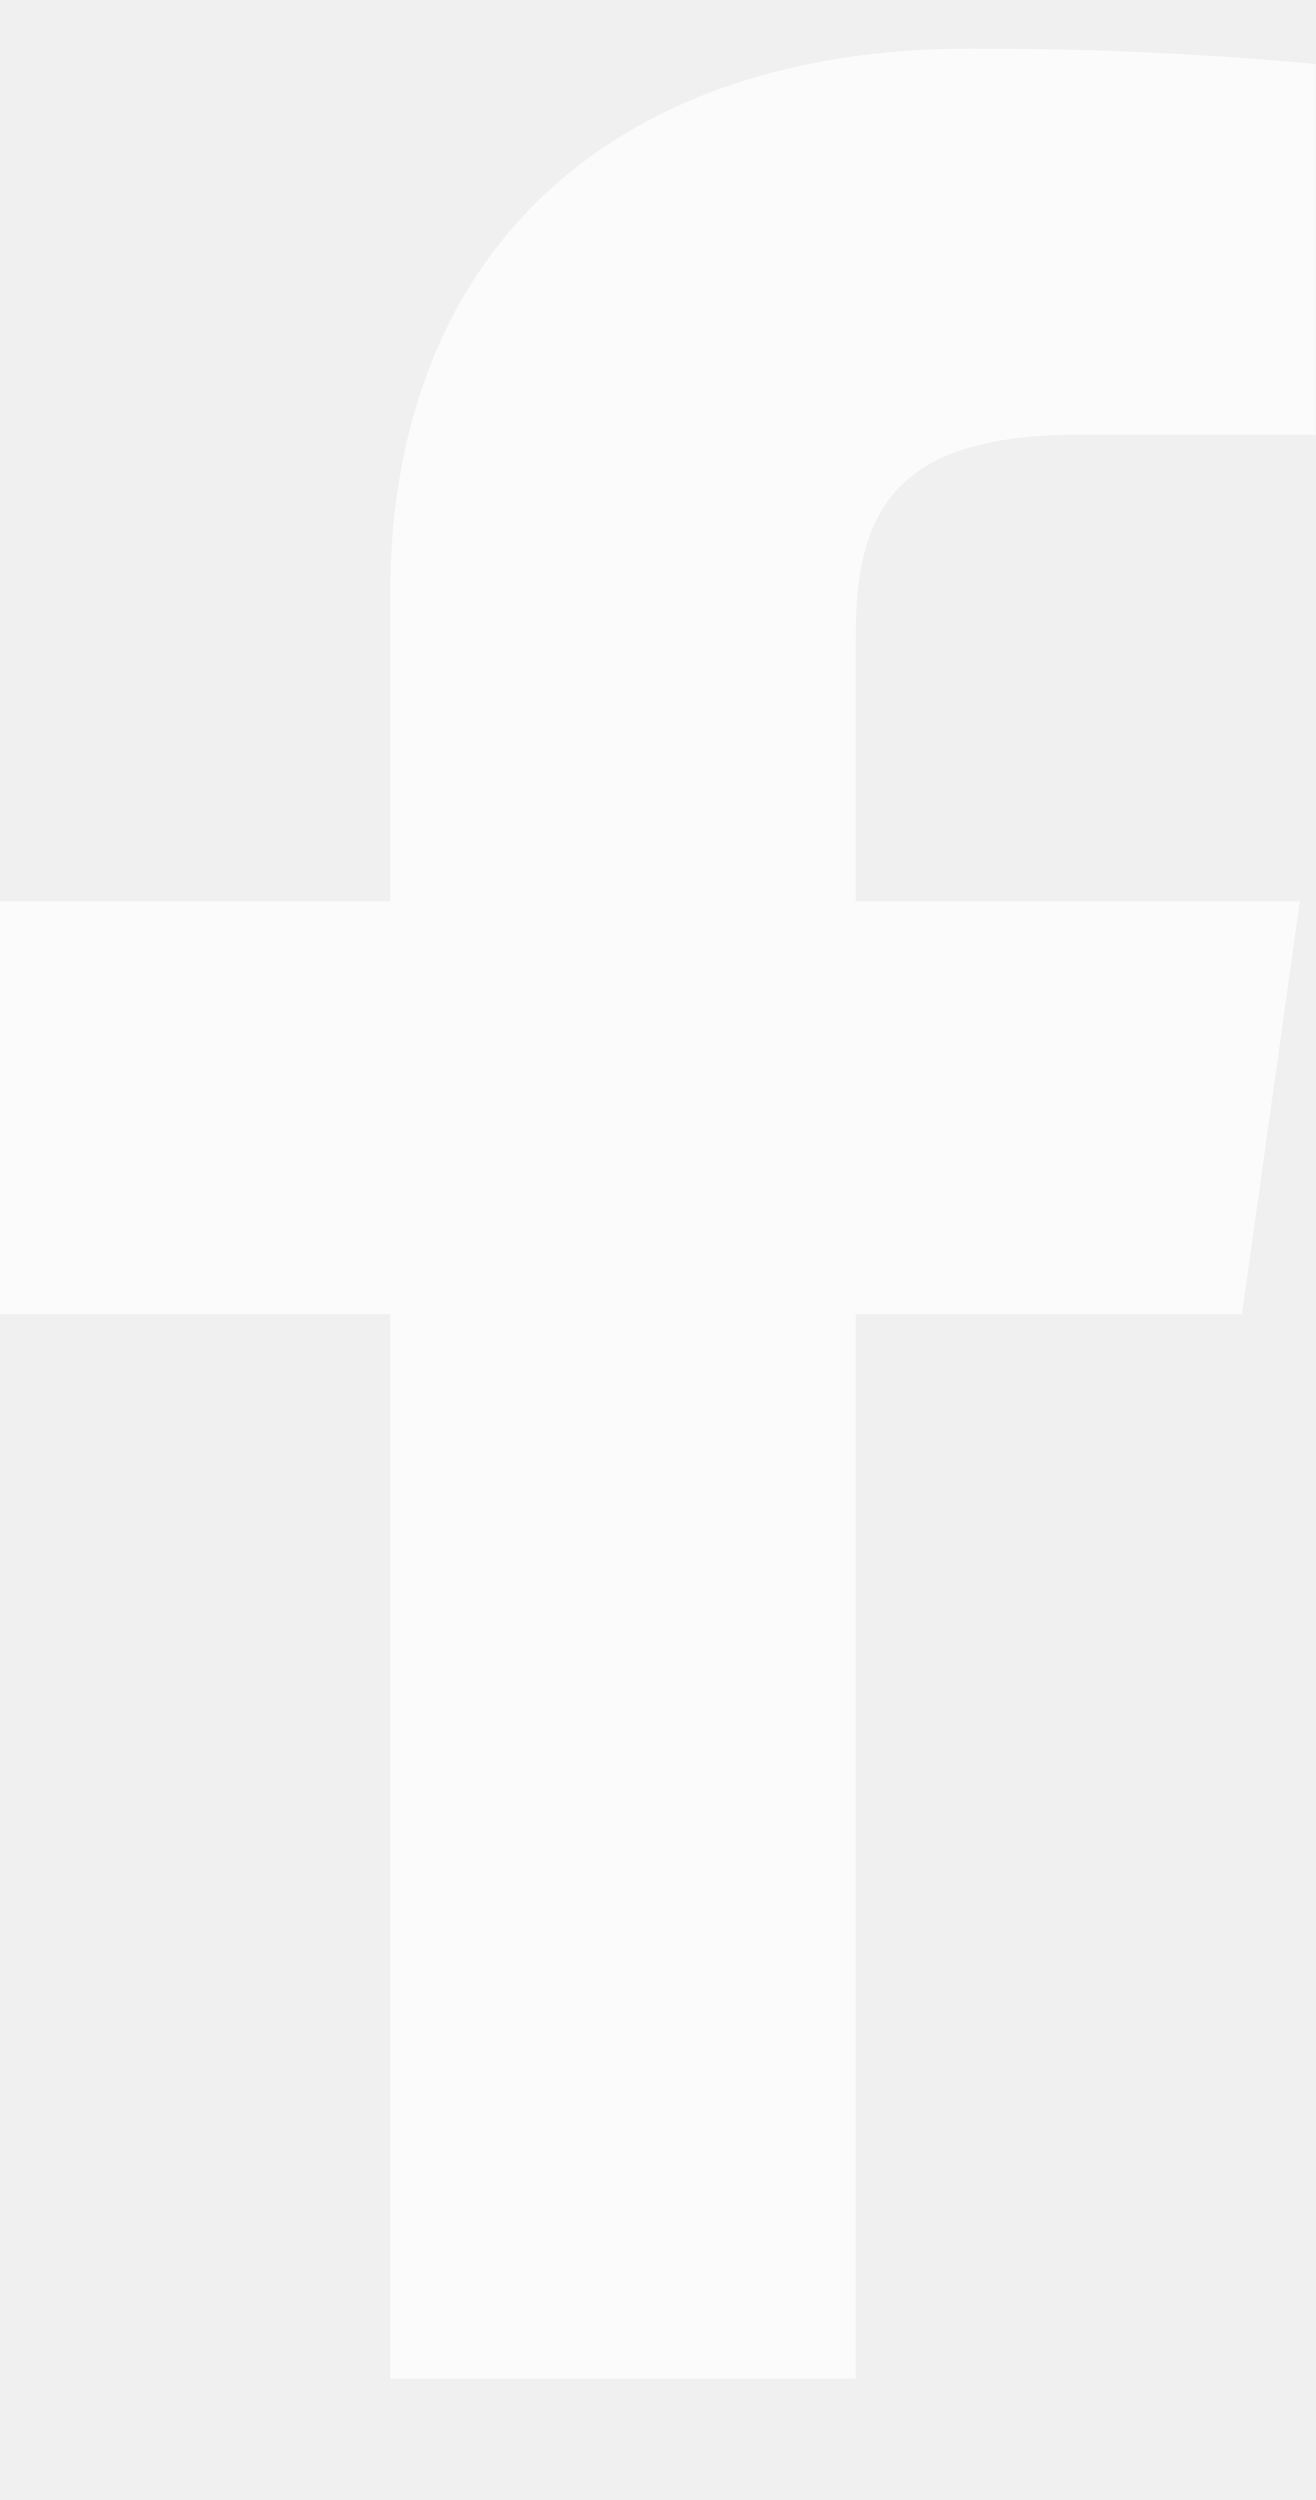
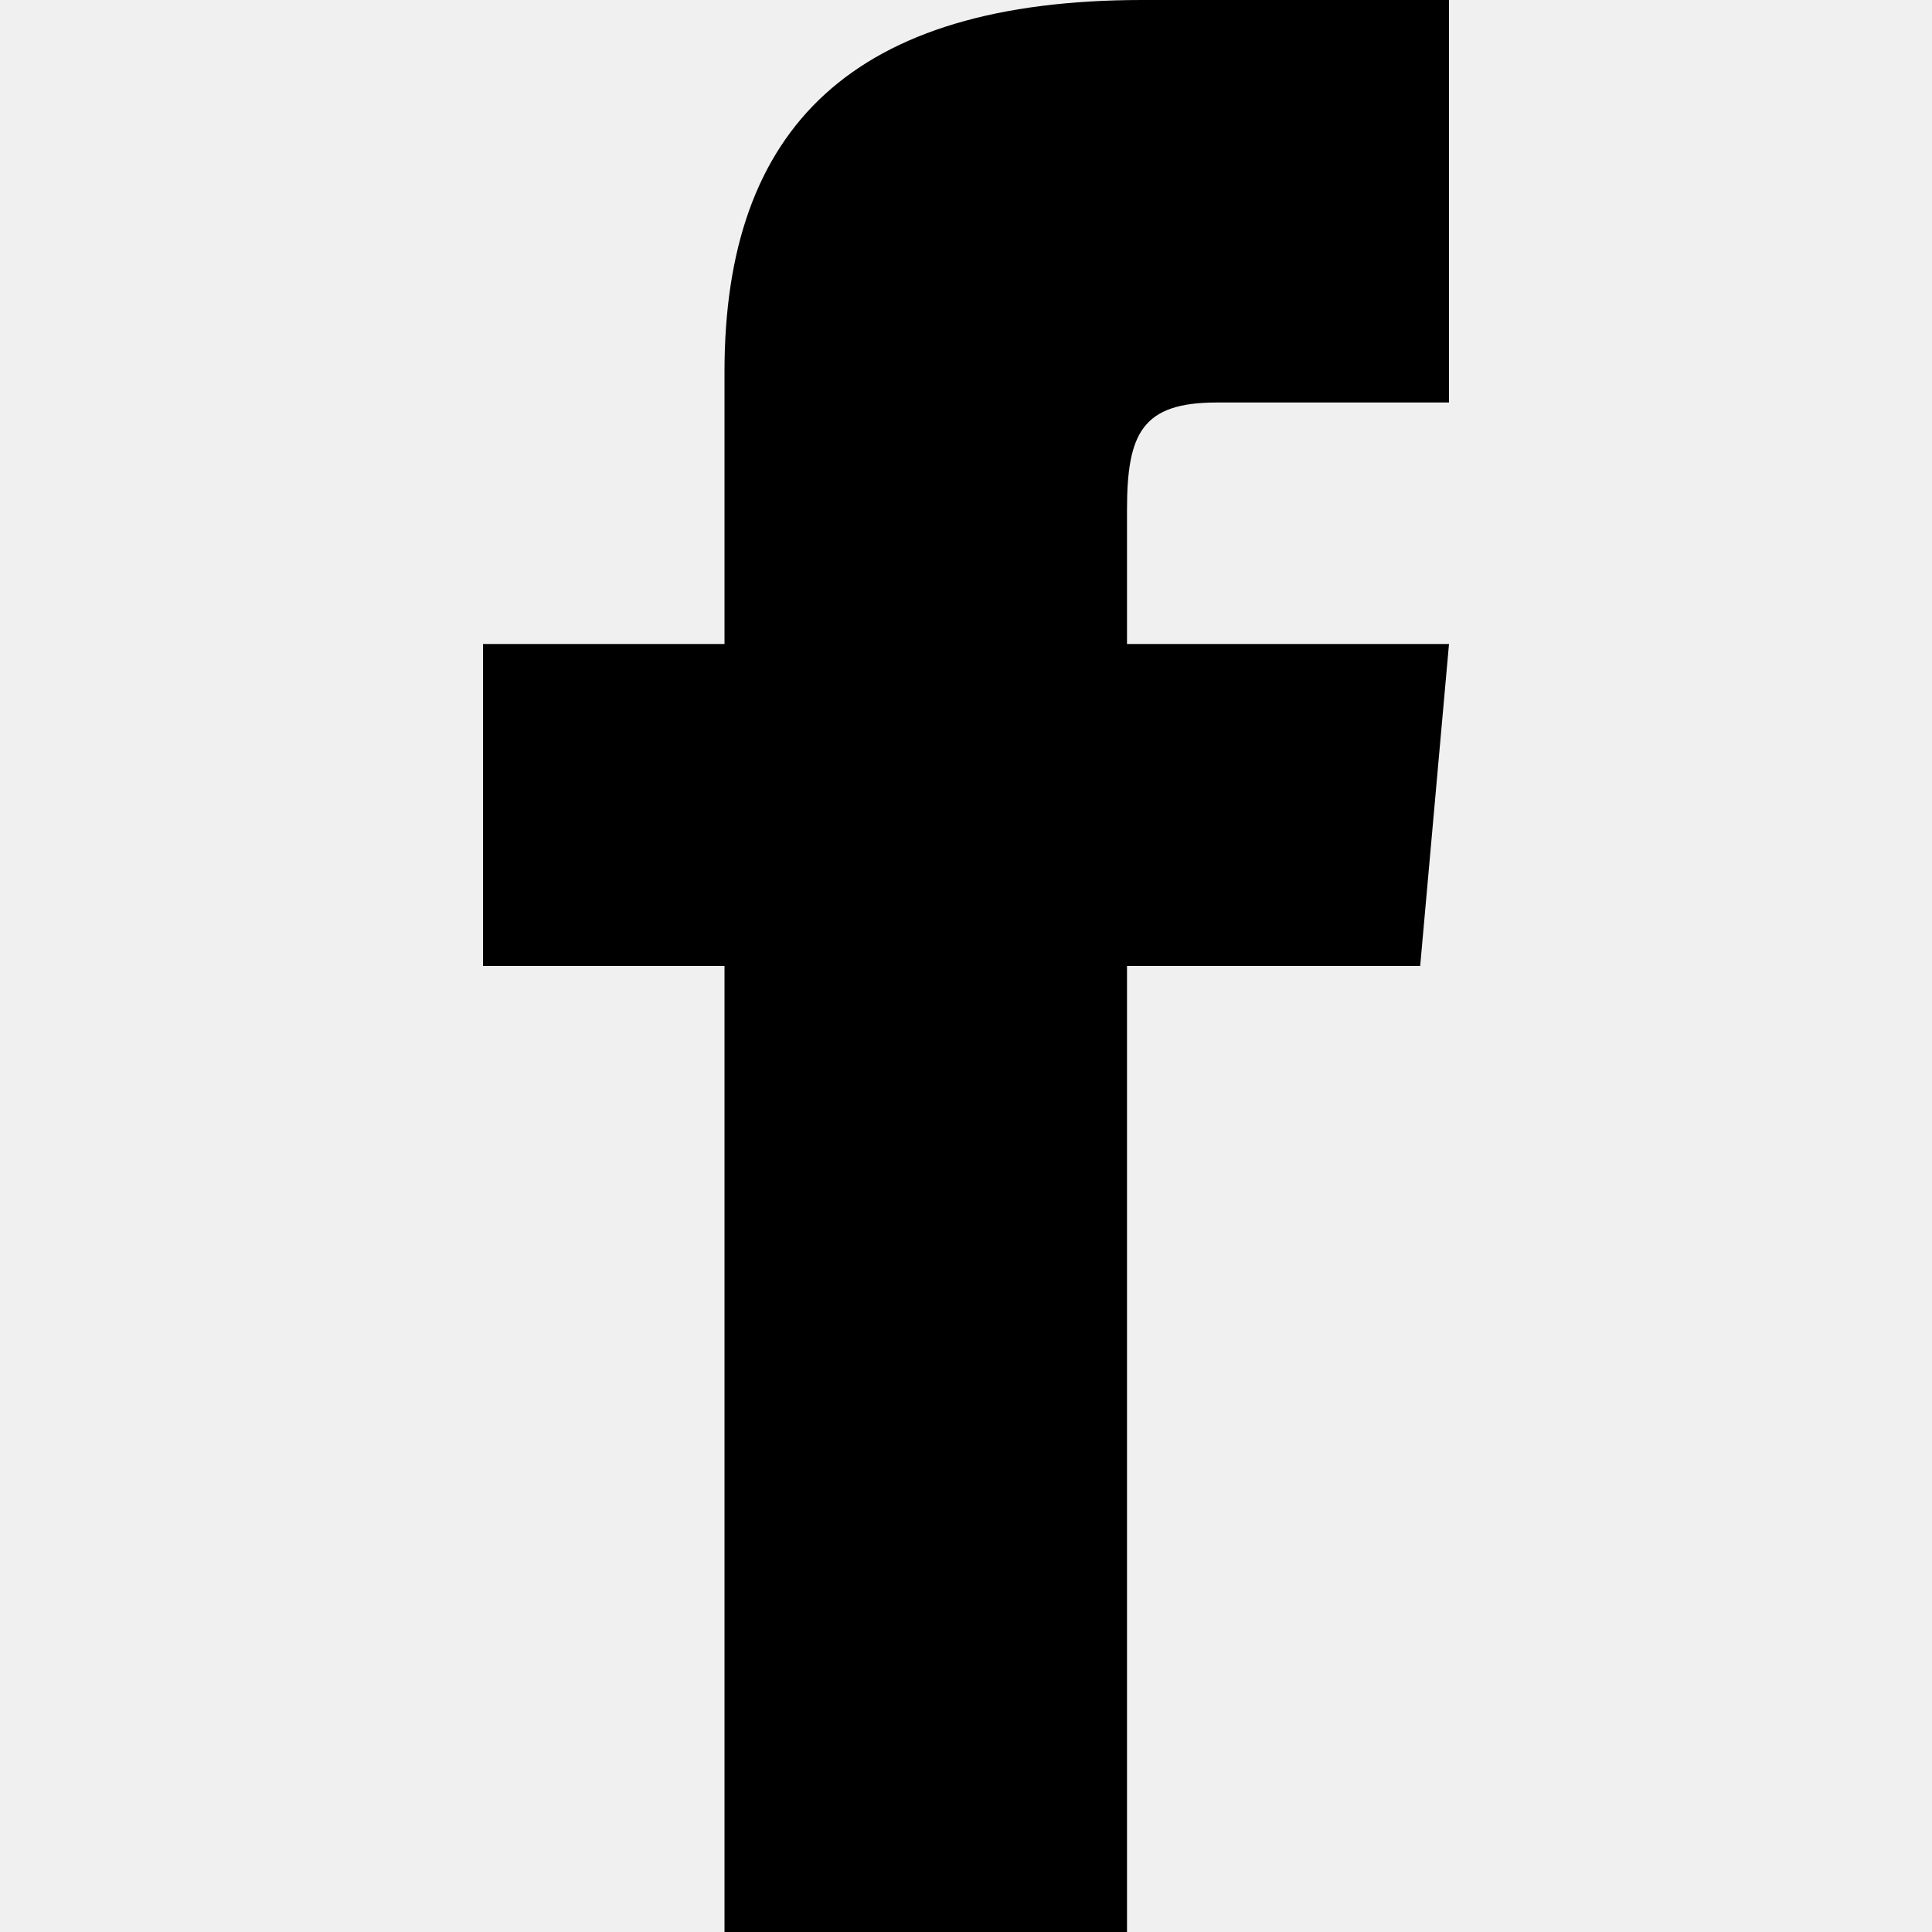
- <svg xmlns="http://www.w3.org/2000/svg" width="10" height="19">
-   <path d="M6.503 18.079V9.988h2.936l.44-3.138H6.504V4.837c0-.912.26-1.533 1.683-1.533H10V.486A27.396 27.396 0 0 0 7.355.37c-2.606 0-4.39 1.46-4.39 4.156V6.85H0v3.138h2.966v8.09h3.537z" fill="#FFF" opacity=".7" />
+ <svg xmlns="http://www.w3.org/2000/svg" width="24" height="24" viewBox="0 0 24 24">
+   <path d="M9 8h-3v4h3v12h5v-12h3.642l.358-4h-4v-1.667c0-.955.192-1.333 1.115-1.333h2.885v-5h-3.808c-3.596 0-5.192 1.583-5.192 4.615v3.385z" />
</svg>
